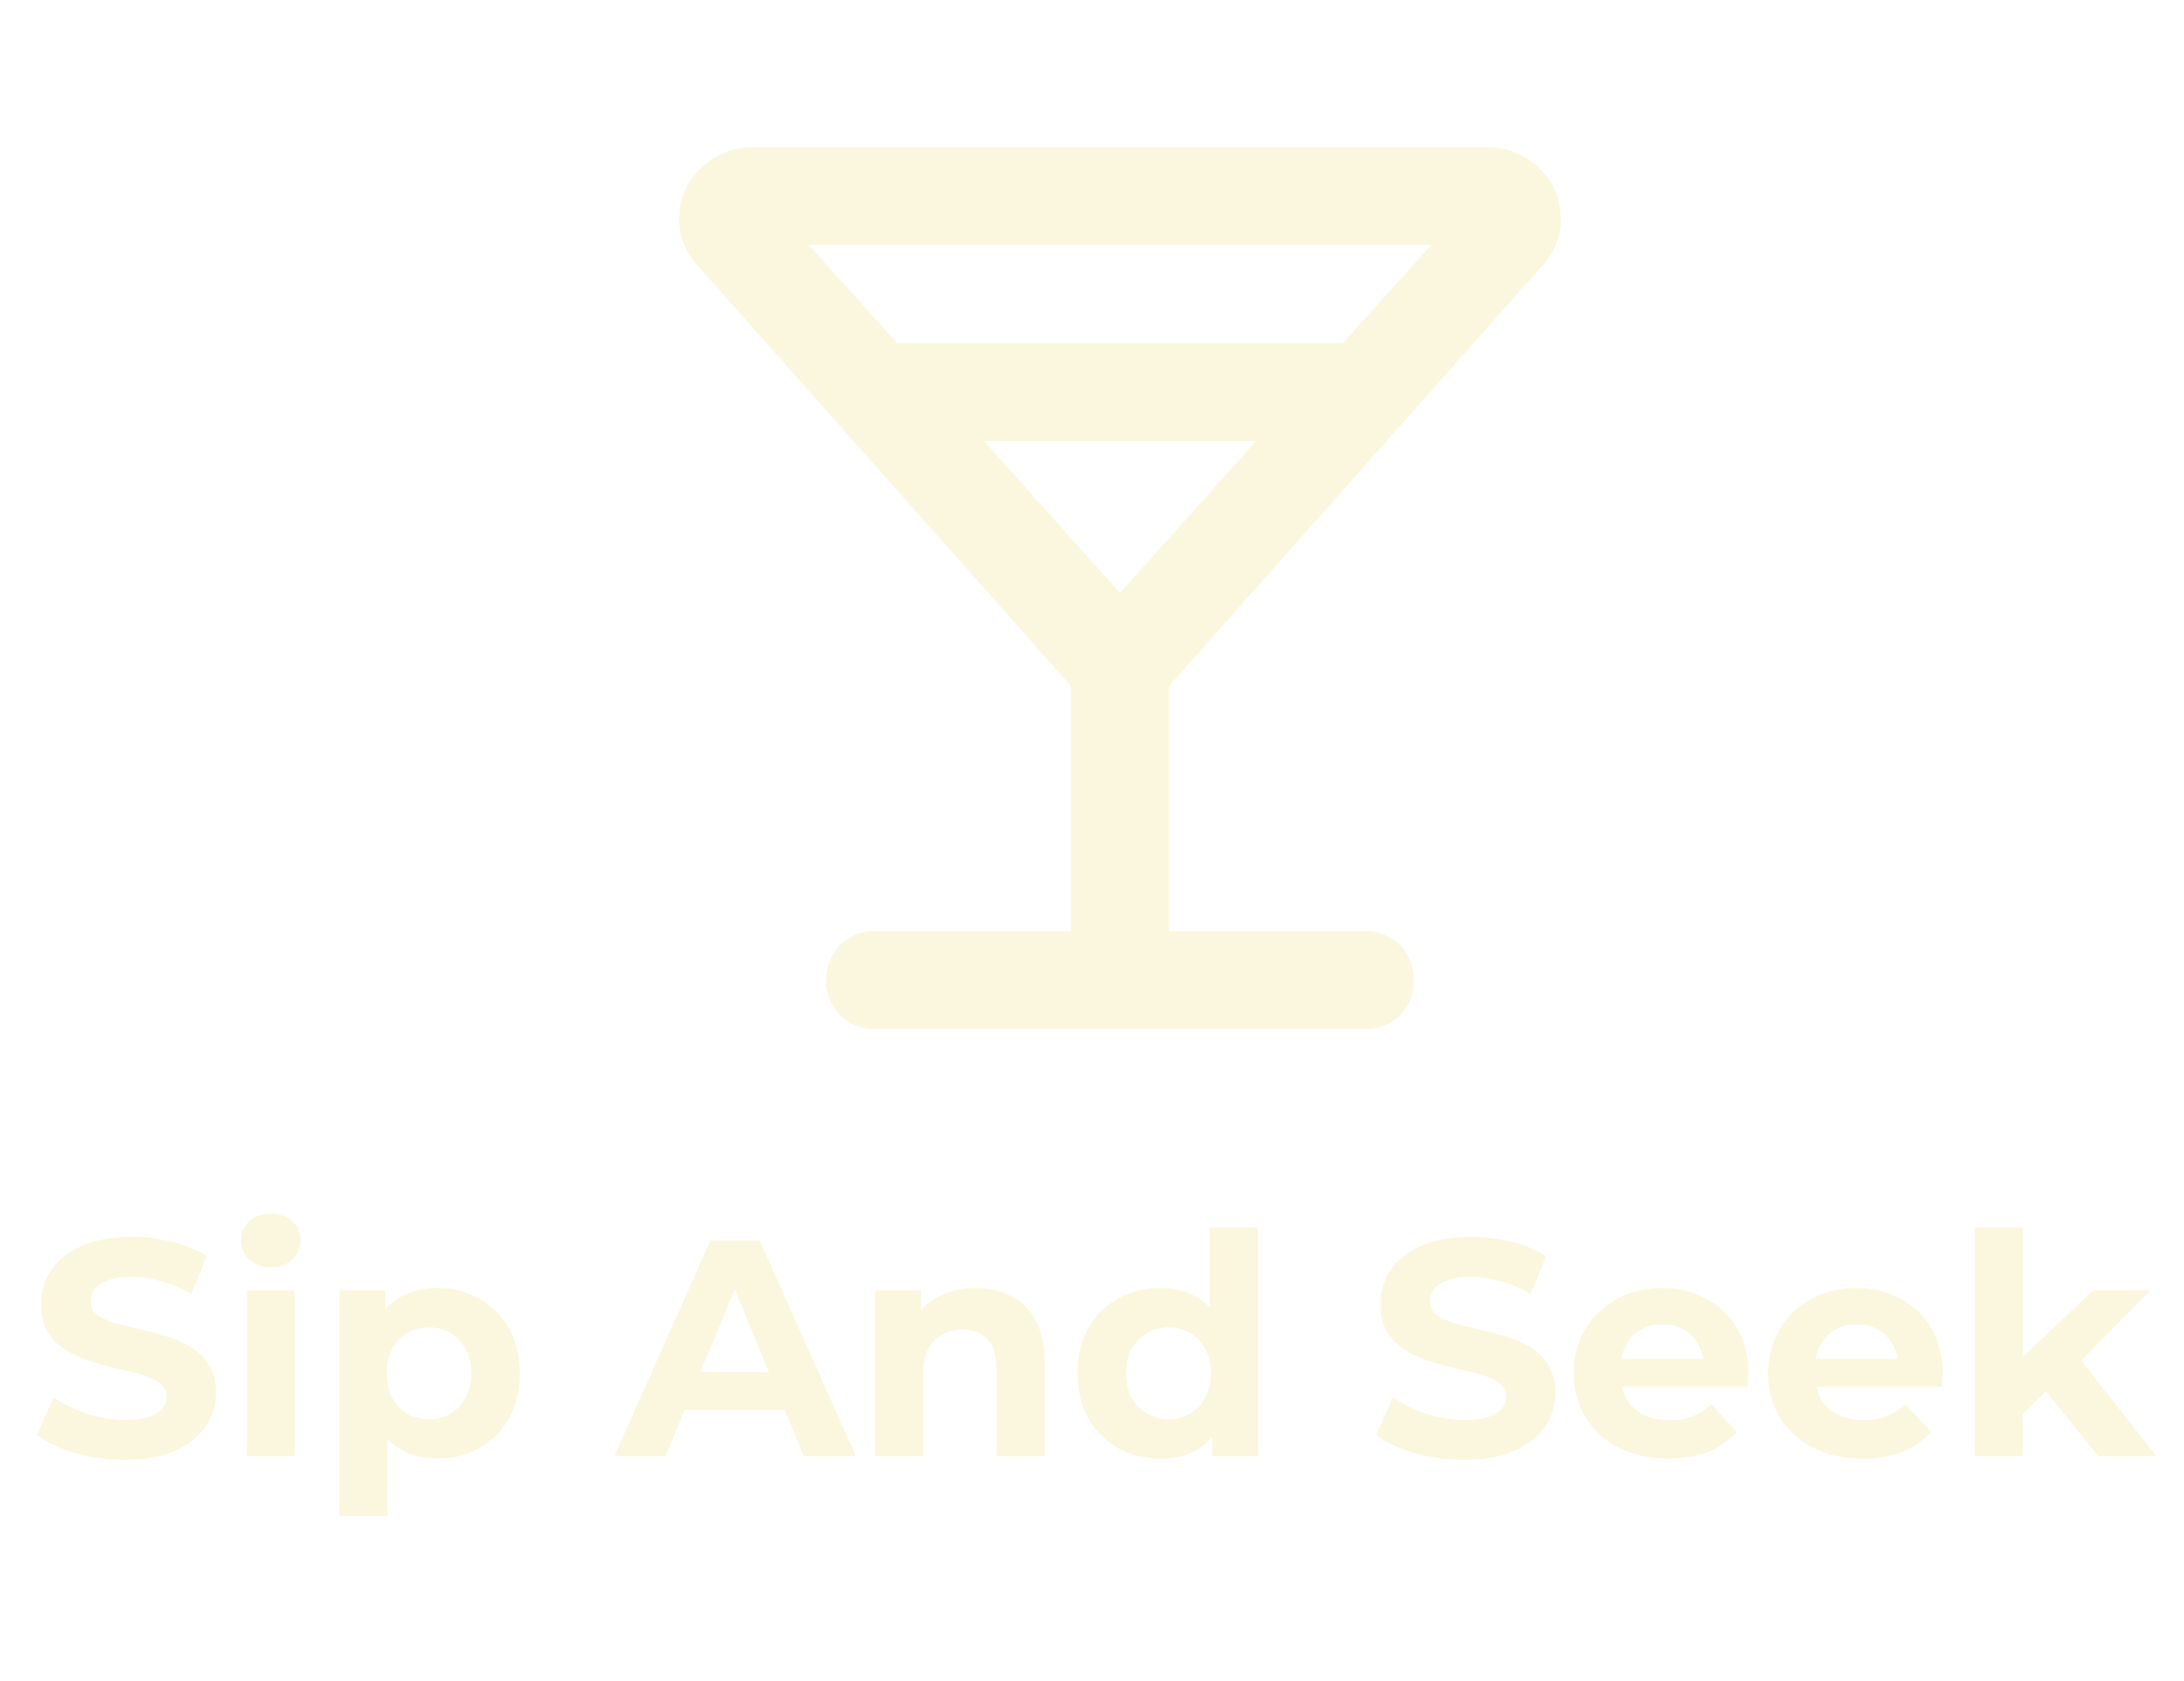
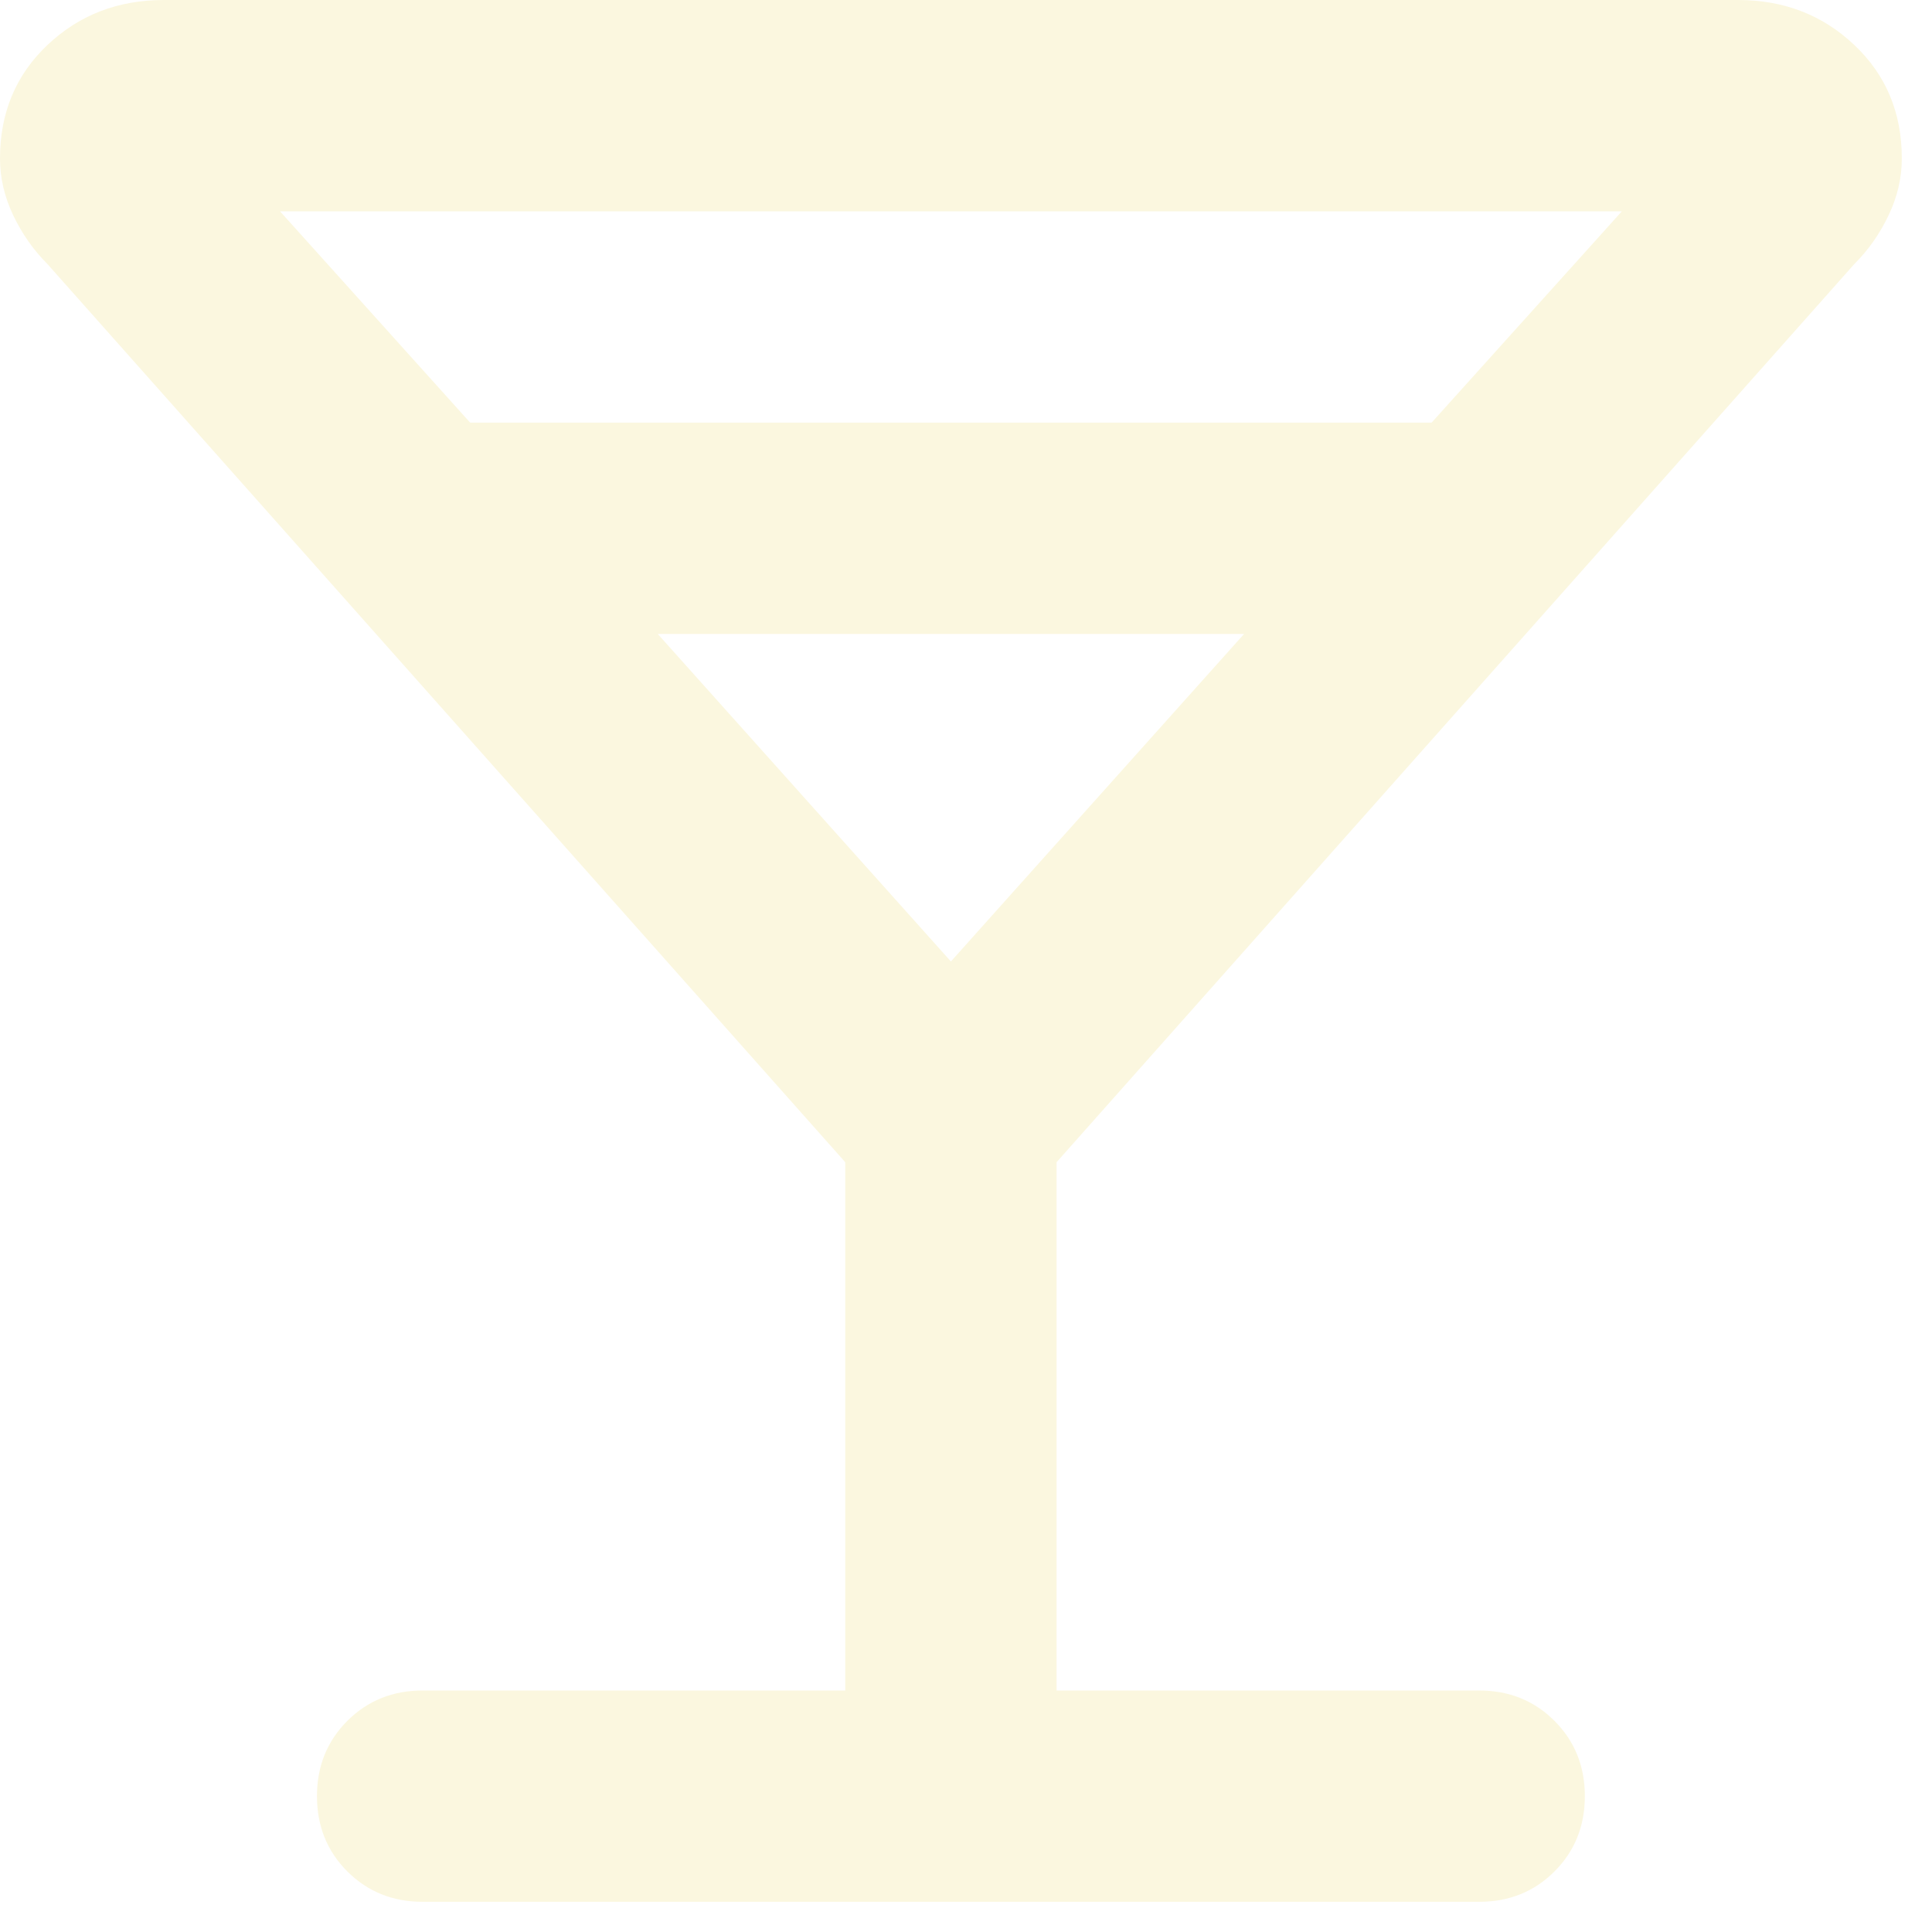
- <svg xmlns="http://www.w3.org/2000/svg" width="78" height="60" viewBox="0 0 78 60" fill="none">
-   <mask id="mask0_31_92" style="mask-type:alpha" maskUnits="userSpaceOnUse" x="19" y="0" width="42" height="42">
-     <rect x="19" width="42" height="42" fill="#FBF7DF" />
-   </mask>
-   <g mask="url(#mask0_31_92)">
-     <path d="M38.25 33.25V24.5L25.038 9.625C24.804 9.392 24.615 9.122 24.469 8.816C24.323 8.509 24.25 8.196 24.25 7.875C24.25 7.117 24.512 6.49 25.038 5.994C25.562 5.498 26.204 5.25 26.962 5.25H53.038C53.796 5.25 54.438 5.498 54.962 5.994C55.487 6.49 55.75 7.117 55.75 7.875C55.75 8.196 55.677 8.509 55.531 8.816C55.385 9.122 55.196 9.392 54.962 9.625L41.75 24.5V33.25H48.75C49.246 33.25 49.661 33.418 49.997 33.753C50.332 34.089 50.5 34.504 50.5 35C50.5 35.496 50.332 35.911 49.997 36.247C49.661 36.582 49.246 36.75 48.75 36.75H31.25C30.754 36.75 30.338 36.582 30.003 36.247C29.668 35.911 29.5 35.496 29.5 35C29.5 34.504 29.668 34.089 30.003 33.753C30.338 33.418 30.754 33.25 31.25 33.25H38.25ZM32.038 12.25H47.962L51.112 8.75H28.887L32.038 12.25ZM40 21.175L44.856 15.75H35.144L40 21.175Z" fill="#FBF7DF" />
-   </g>
-   <path d="M4.448 52.132C3.832 52.132 3.242 52.051 2.677 51.89C2.112 51.721 1.658 51.505 1.313 51.241L1.918 49.899C2.248 50.134 2.637 50.328 3.084 50.482C3.539 50.629 3.997 50.702 4.459 50.702C4.811 50.702 5.093 50.669 5.306 50.603C5.526 50.53 5.687 50.431 5.79 50.306C5.893 50.181 5.944 50.038 5.944 49.877C5.944 49.672 5.863 49.51 5.702 49.393C5.541 49.268 5.328 49.169 5.064 49.096C4.8 49.015 4.507 48.942 4.184 48.876C3.869 48.803 3.55 48.715 3.227 48.612C2.912 48.509 2.622 48.377 2.358 48.216C2.094 48.055 1.878 47.842 1.709 47.578C1.548 47.314 1.467 46.977 1.467 46.566C1.467 46.126 1.584 45.726 1.819 45.367C2.061 45 2.42 44.711 2.897 44.498C3.381 44.278 3.986 44.168 4.712 44.168C5.196 44.168 5.673 44.227 6.142 44.344C6.611 44.454 7.026 44.623 7.385 44.85L6.835 46.203C6.476 45.998 6.116 45.847 5.757 45.752C5.398 45.649 5.046 45.598 4.701 45.598C4.356 45.598 4.074 45.638 3.854 45.719C3.634 45.8 3.476 45.906 3.381 46.038C3.286 46.163 3.238 46.309 3.238 46.478C3.238 46.676 3.319 46.837 3.48 46.962C3.641 47.079 3.854 47.175 4.118 47.248C4.382 47.321 4.672 47.395 4.987 47.468C5.31 47.541 5.629 47.626 5.944 47.721C6.267 47.816 6.56 47.945 6.824 48.106C7.088 48.267 7.301 48.48 7.462 48.744C7.631 49.008 7.715 49.342 7.715 49.745C7.715 50.178 7.594 50.574 7.352 50.933C7.11 51.292 6.747 51.582 6.263 51.802C5.786 52.022 5.181 52.132 4.448 52.132ZM8.812 52V46.082H10.527V52H8.812ZM9.67 45.257C9.354 45.257 9.098 45.165 8.9 44.982C8.702 44.799 8.603 44.571 8.603 44.3C8.603 44.029 8.702 43.801 8.9 43.618C9.098 43.435 9.354 43.343 9.67 43.343C9.985 43.343 10.242 43.431 10.44 43.607C10.637 43.776 10.736 43.996 10.736 44.267C10.736 44.553 10.637 44.791 10.44 44.982C10.249 45.165 9.992 45.257 9.67 45.257ZM15.618 52.088C15.12 52.088 14.683 51.978 14.309 51.758C13.935 51.538 13.642 51.204 13.429 50.757C13.224 50.302 13.121 49.73 13.121 49.041C13.121 48.344 13.22 47.772 13.418 47.325C13.616 46.878 13.902 46.544 14.276 46.324C14.65 46.104 15.098 45.994 15.618 45.994C16.175 45.994 16.674 46.122 17.114 46.379C17.561 46.628 17.913 46.98 18.17 47.435C18.434 47.89 18.566 48.425 18.566 49.041C18.566 49.664 18.434 50.203 18.17 50.658C17.913 51.113 17.561 51.465 17.114 51.714C16.674 51.963 16.175 52.088 15.618 52.088ZM12.12 54.134V46.082H13.759V47.292L13.726 49.052L13.836 50.801V54.134H12.12ZM15.321 50.68C15.607 50.68 15.86 50.614 16.08 50.482C16.308 50.35 16.487 50.163 16.619 49.921C16.759 49.672 16.828 49.378 16.828 49.041C16.828 48.696 16.759 48.403 16.619 48.161C16.487 47.919 16.308 47.732 16.08 47.6C15.86 47.468 15.607 47.402 15.321 47.402C15.035 47.402 14.778 47.468 14.551 47.6C14.324 47.732 14.144 47.919 14.012 48.161C13.88 48.403 13.814 48.696 13.814 49.041C13.814 49.378 13.88 49.672 14.012 49.921C14.144 50.163 14.324 50.35 14.551 50.482C14.778 50.614 15.035 50.68 15.321 50.68ZM21.939 52L25.371 44.3H27.131L30.574 52H28.704L25.888 45.202H26.592L23.765 52H21.939ZM23.655 50.35L24.128 48.997H28.088L28.572 50.35H23.655ZM34.849 45.994C35.318 45.994 35.736 46.089 36.103 46.28C36.477 46.463 36.77 46.749 36.983 47.138C37.196 47.519 37.302 48.011 37.302 48.612V52H35.586V48.876C35.586 48.399 35.48 48.047 35.267 47.82C35.062 47.593 34.768 47.479 34.387 47.479C34.116 47.479 33.87 47.538 33.65 47.655C33.437 47.765 33.269 47.937 33.144 48.172C33.027 48.407 32.968 48.707 32.968 49.074V52H31.252V46.082H32.891V47.721L32.583 47.226C32.796 46.83 33.1 46.526 33.496 46.313C33.892 46.1 34.343 45.994 34.849 45.994ZM41.441 52.088C40.884 52.088 40.382 51.963 39.934 51.714C39.487 51.457 39.131 51.102 38.867 50.647C38.611 50.192 38.482 49.657 38.482 49.041C38.482 48.418 38.611 47.879 38.867 47.424C39.131 46.969 39.487 46.617 39.934 46.368C40.382 46.119 40.884 45.994 41.441 45.994C41.94 45.994 42.376 46.104 42.75 46.324C43.124 46.544 43.414 46.878 43.619 47.325C43.825 47.772 43.927 48.344 43.927 49.041C43.927 49.73 43.828 50.302 43.63 50.757C43.432 51.204 43.146 51.538 42.772 51.758C42.406 51.978 41.962 52.088 41.441 52.088ZM41.738 50.68C42.017 50.68 42.27 50.614 42.497 50.482C42.725 50.35 42.904 50.163 43.036 49.921C43.176 49.672 43.245 49.378 43.245 49.041C43.245 48.696 43.176 48.403 43.036 48.161C42.904 47.919 42.725 47.732 42.497 47.6C42.27 47.468 42.017 47.402 41.738 47.402C41.452 47.402 41.196 47.468 40.968 47.6C40.741 47.732 40.558 47.919 40.418 48.161C40.286 48.403 40.22 48.696 40.22 49.041C40.22 49.378 40.286 49.672 40.418 49.921C40.558 50.163 40.741 50.35 40.968 50.482C41.196 50.614 41.452 50.68 41.738 50.68ZM43.289 52V50.79L43.322 49.03L43.212 47.281V43.838H44.928V52H43.289ZM52.283 52.132C51.667 52.132 51.077 52.051 50.512 51.89C49.947 51.721 49.492 51.505 49.148 51.241L49.753 49.899C50.083 50.134 50.471 50.328 50.919 50.482C51.373 50.629 51.832 50.702 52.294 50.702C52.646 50.702 52.928 50.669 53.141 50.603C53.361 50.53 53.522 50.431 53.625 50.306C53.727 50.181 53.779 50.038 53.779 49.877C53.779 49.672 53.698 49.51 53.537 49.393C53.376 49.268 53.163 49.169 52.899 49.096C52.635 49.015 52.342 48.942 52.019 48.876C51.703 48.803 51.385 48.715 51.062 48.612C50.746 48.509 50.457 48.377 50.193 48.216C49.929 48.055 49.712 47.842 49.544 47.578C49.383 47.314 49.302 46.977 49.302 46.566C49.302 46.126 49.419 45.726 49.654 45.367C49.896 45 50.255 44.711 50.732 44.498C51.216 44.278 51.821 44.168 52.547 44.168C53.031 44.168 53.508 44.227 53.977 44.344C54.446 44.454 54.861 44.623 55.22 44.85L54.67 46.203C54.31 45.998 53.951 45.847 53.592 45.752C53.233 45.649 52.88 45.598 52.536 45.598C52.191 45.598 51.909 45.638 51.689 45.719C51.469 45.8 51.311 45.906 51.216 46.038C51.12 46.163 51.073 46.309 51.073 46.478C51.073 46.676 51.154 46.837 51.315 46.962C51.476 47.079 51.689 47.175 51.953 47.248C52.217 47.321 52.507 47.395 52.822 47.468C53.145 47.541 53.464 47.626 53.779 47.721C54.102 47.816 54.395 47.945 54.659 48.106C54.923 48.267 55.136 48.48 55.297 48.744C55.465 49.008 55.55 49.342 55.55 49.745C55.55 50.178 55.429 50.574 55.187 50.933C54.945 51.292 54.582 51.582 54.098 51.802C53.621 52.022 53.016 52.132 52.283 52.132ZM59.584 52.088C58.909 52.088 58.315 51.956 57.801 51.692C57.295 51.428 56.903 51.069 56.624 50.614C56.346 50.152 56.206 49.628 56.206 49.041C56.206 48.447 56.342 47.923 56.614 47.468C56.892 47.006 57.27 46.647 57.746 46.39C58.223 46.126 58.762 45.994 59.364 45.994C59.943 45.994 60.464 46.119 60.925 46.368C61.395 46.61 61.765 46.962 62.036 47.424C62.308 47.879 62.444 48.425 62.444 49.063C62.444 49.129 62.44 49.206 62.432 49.294C62.425 49.375 62.418 49.452 62.41 49.525H57.603V48.524H61.508L60.849 48.821C60.849 48.513 60.786 48.245 60.661 48.018C60.537 47.791 60.364 47.615 60.145 47.49C59.925 47.358 59.668 47.292 59.374 47.292C59.081 47.292 58.821 47.358 58.593 47.49C58.373 47.615 58.201 47.794 58.077 48.029C57.952 48.256 57.889 48.528 57.889 48.843V49.107C57.889 49.43 57.959 49.716 58.099 49.965C58.245 50.207 58.447 50.394 58.703 50.526C58.968 50.651 59.276 50.713 59.627 50.713C59.943 50.713 60.218 50.665 60.453 50.57C60.694 50.475 60.914 50.332 61.112 50.141L62.026 51.131C61.754 51.439 61.413 51.677 61.002 51.846C60.592 52.007 60.119 52.088 59.584 52.088ZM66.523 52.088C65.848 52.088 65.254 51.956 64.741 51.692C64.235 51.428 63.843 51.069 63.564 50.614C63.285 50.152 63.146 49.628 63.146 49.041C63.146 48.447 63.282 47.923 63.553 47.468C63.832 47.006 64.209 46.647 64.686 46.39C65.163 46.126 65.702 45.994 66.303 45.994C66.882 45.994 67.403 46.119 67.865 46.368C68.334 46.61 68.705 46.962 68.976 47.424C69.247 47.879 69.383 48.425 69.383 49.063C69.383 49.129 69.379 49.206 69.372 49.294C69.365 49.375 69.357 49.452 69.35 49.525H64.543V48.524H68.448L67.788 48.821C67.788 48.513 67.726 48.245 67.601 48.018C67.476 47.791 67.304 47.615 67.084 47.49C66.864 47.358 66.607 47.292 66.314 47.292C66.021 47.292 65.76 47.358 65.533 47.49C65.313 47.615 65.141 47.794 65.016 48.029C64.891 48.256 64.829 48.528 64.829 48.843V49.107C64.829 49.43 64.899 49.716 65.038 49.965C65.185 50.207 65.386 50.394 65.643 50.526C65.907 50.651 66.215 50.713 66.567 50.713C66.882 50.713 67.157 50.665 67.392 50.57C67.634 50.475 67.854 50.332 68.052 50.141L68.965 51.131C68.694 51.439 68.353 51.677 67.942 51.846C67.531 52.007 67.058 52.088 66.523 52.088ZM71.944 50.79L71.988 48.7L74.749 46.082H76.795L74.144 48.777L73.253 49.503L71.944 50.79ZM70.525 52V43.838H72.241V52H70.525ZM74.936 52L72.934 49.514L74.012 48.183L77.015 52H74.936Z" fill="#FBF7DF" />
+ <svg xmlns="http://www.w3.org/2000/svg" width="32" height="32" viewBox="0 0 32 32" fill="none">
+   <path d="M14 28V19.25L0.787 4.375C0.554 4.142 0.365 3.872 0.219 3.566C0.073 3.259 0 2.946 0 2.625C0 1.867 0.263 1.24 0.787 0.744C1.312 0.248 1.954 0 2.712 0H28.788C29.546 0 30.188 0.248 30.712 0.744C31.238 1.24 31.5 1.867 31.5 2.625C31.5 2.946 31.427 3.259 31.281 3.566C31.135 3.872 30.946 4.142 30.712 4.375L17.5 19.25V28H24.5C24.996 28 25.412 28.168 25.747 28.503C26.082 28.838 26.25 29.254 26.25 29.75C26.25 30.246 26.082 30.662 25.747 30.997C25.412 31.332 24.996 31.5 24.5 31.5H7C6.504 31.5 6.089 31.332 5.753 30.997C5.418 30.662 5.25 30.246 5.25 29.75C5.25 29.254 5.418 28.838 5.753 28.503C6.089 28.168 6.504 28 7 28H14ZM7.787 7H23.712L26.863 3.5H4.638L7.787 7ZM15.75 15.925L20.606 10.5H10.894L15.75 15.925Z" fill="#FBF7DF" />
</svg>
